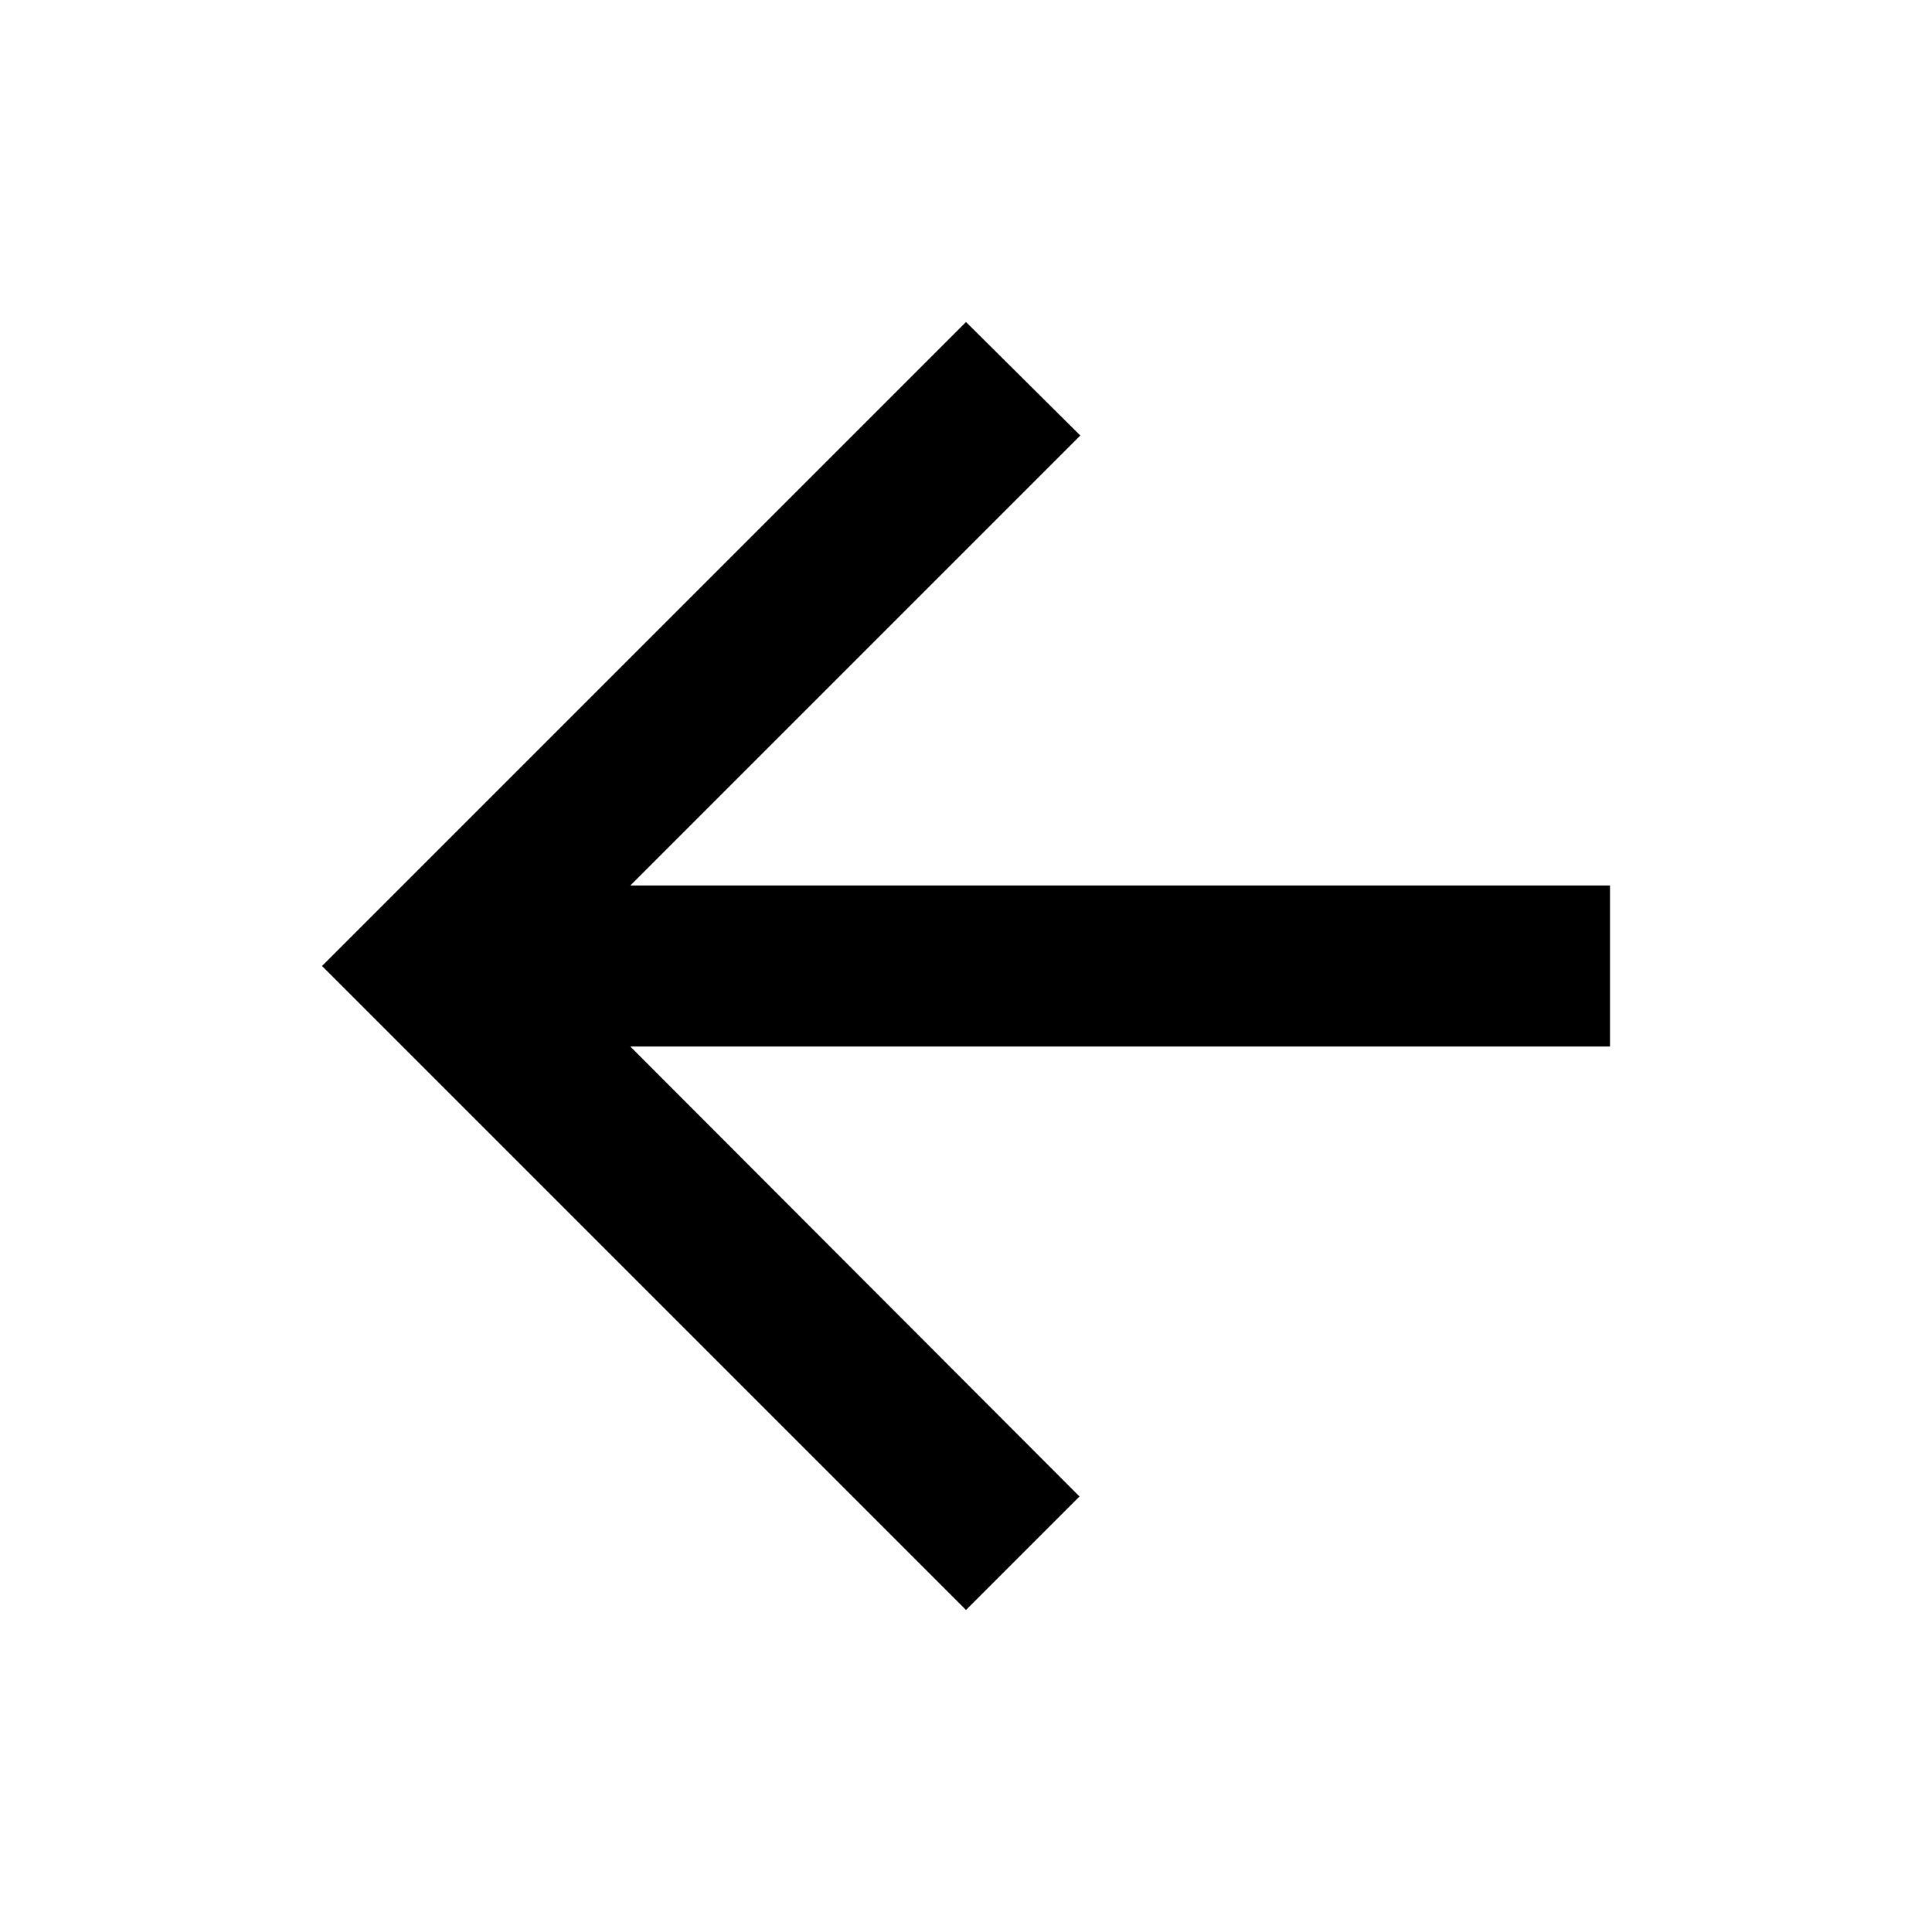
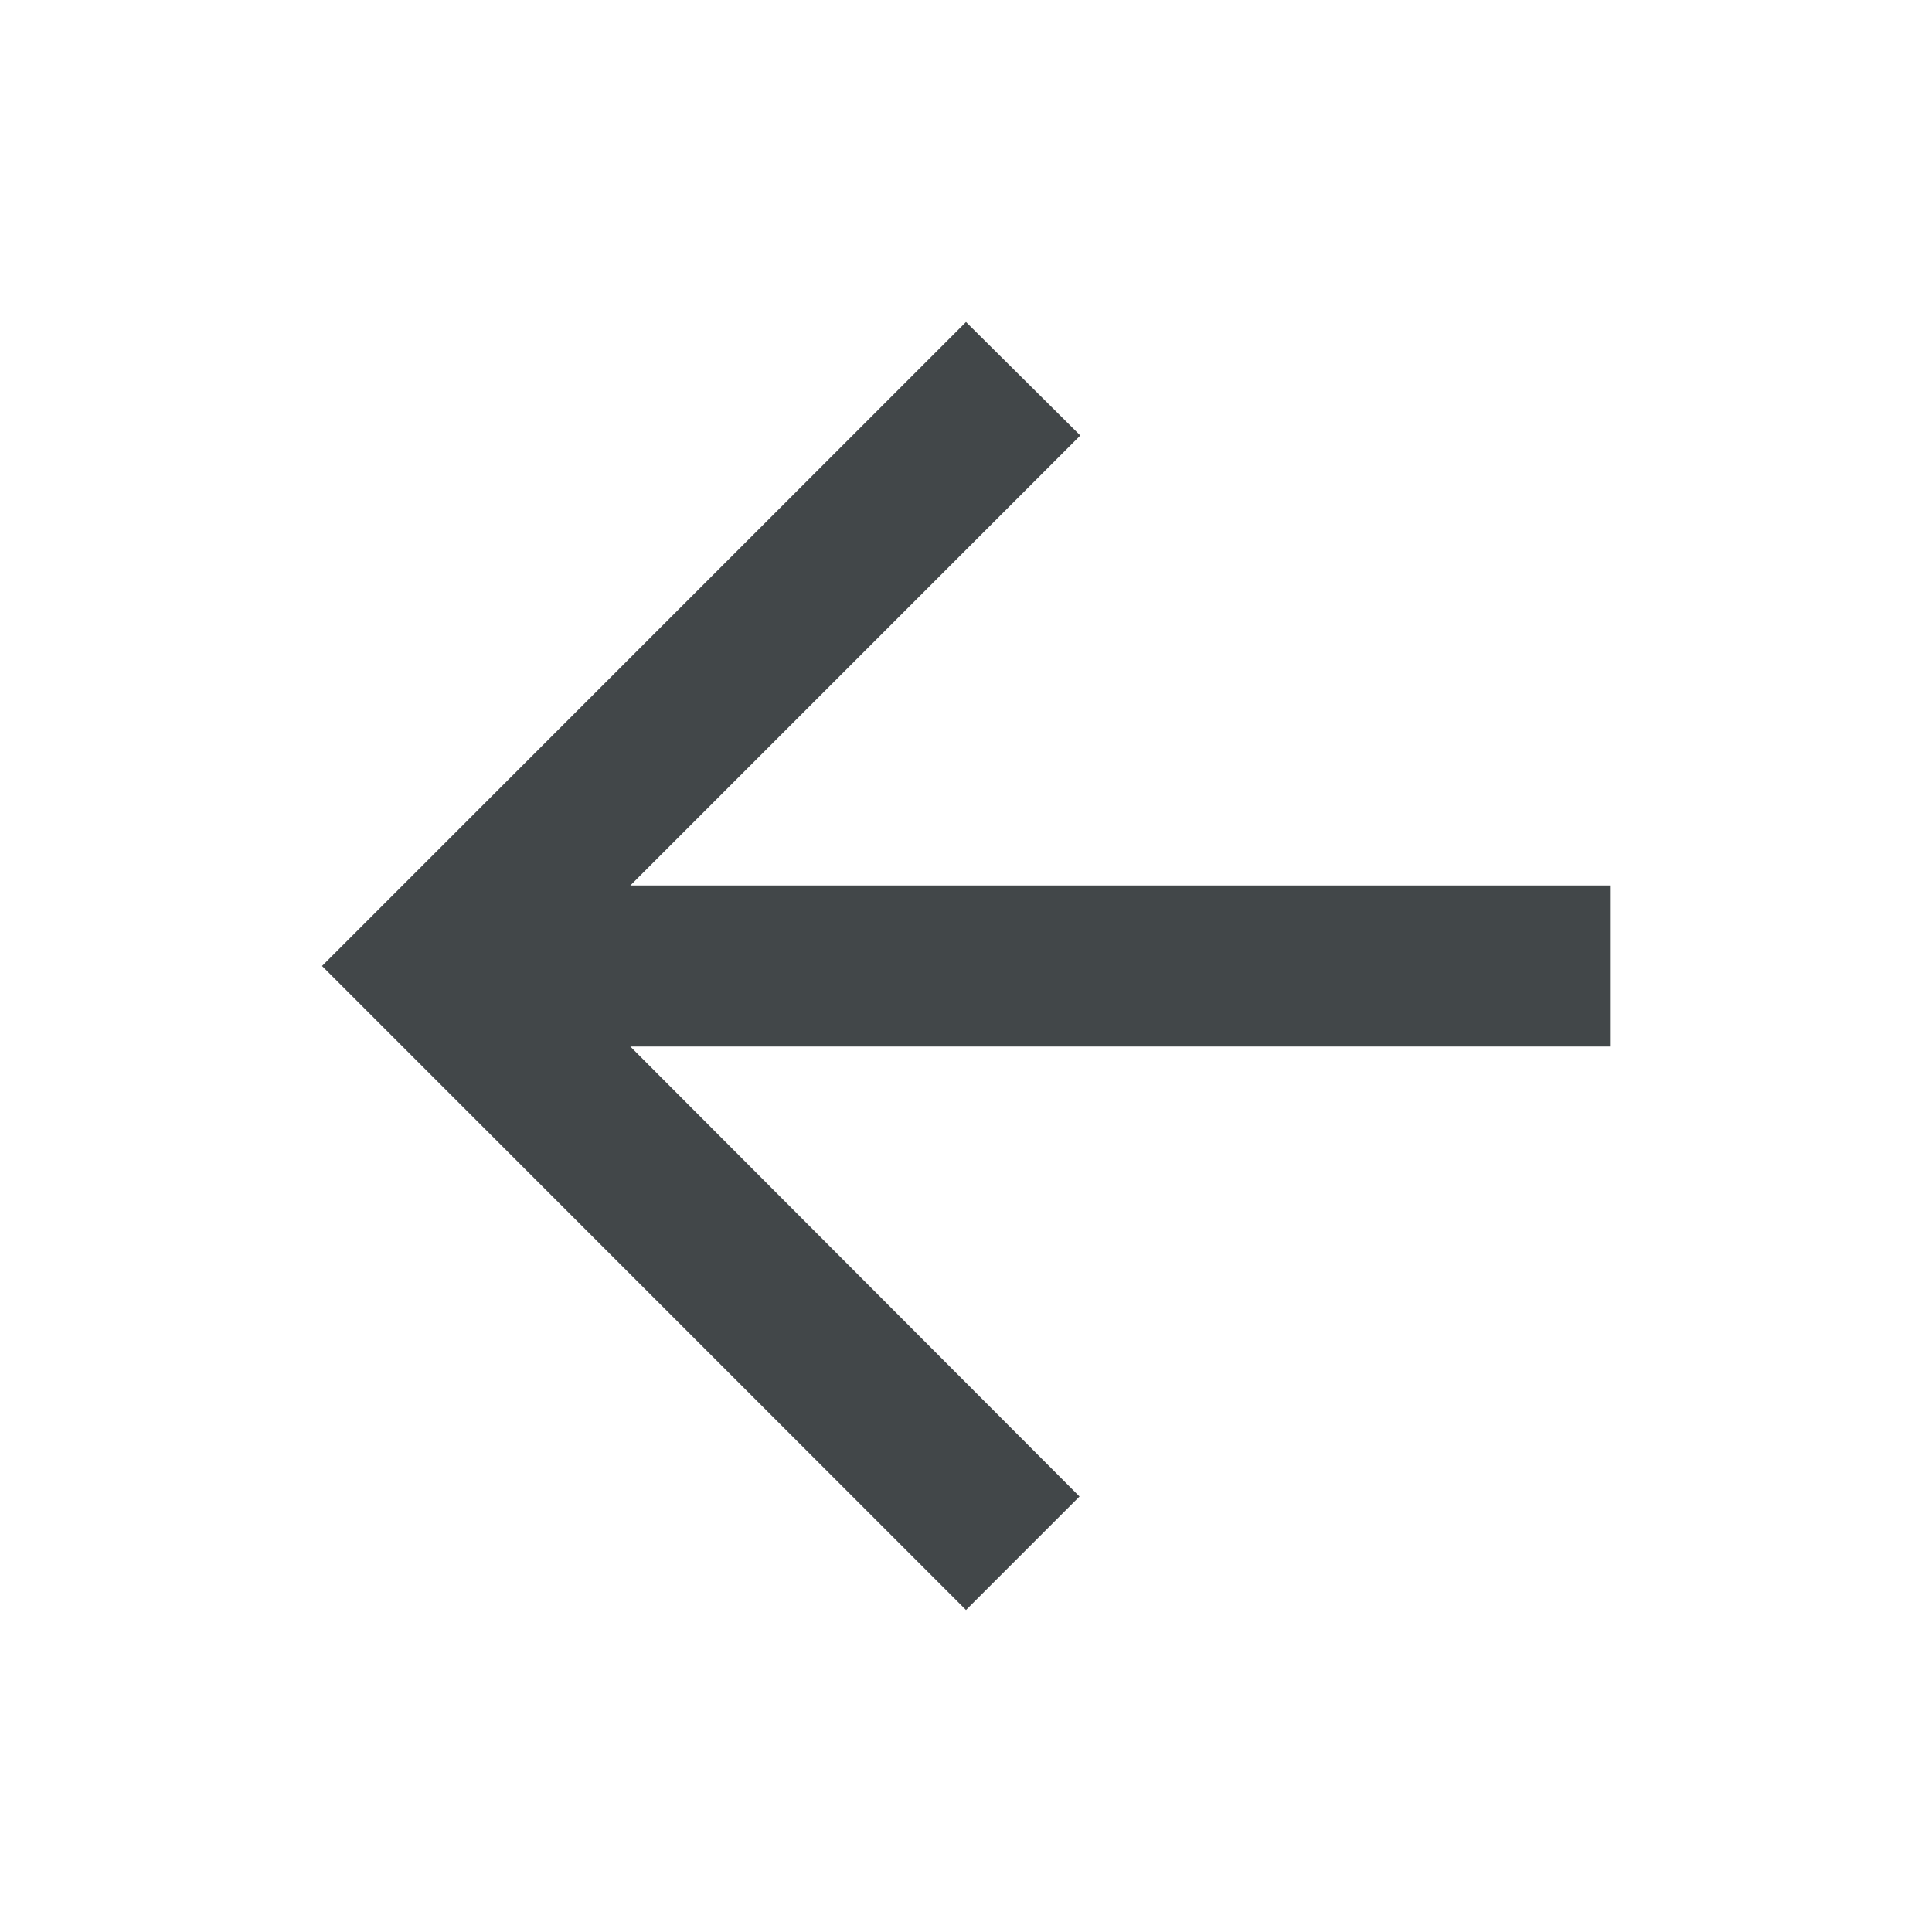
- <svg xmlns="http://www.w3.org/2000/svg" viewBox="0 0 24 24" fill="black" width="48px" height="48px">
+ <svg xmlns="http://www.w3.org/2000/svg" viewBox="0 0 24 24" fill="#424749" width="48px" height="48px">
  <path d="M0 0h24v24H0z" fill="none" />
  <path d="M20 11H7.83l5.59-5.59L12 4l-8 8 8 8 1.41-1.41L7.83 13H20v-2z" />
</svg>
